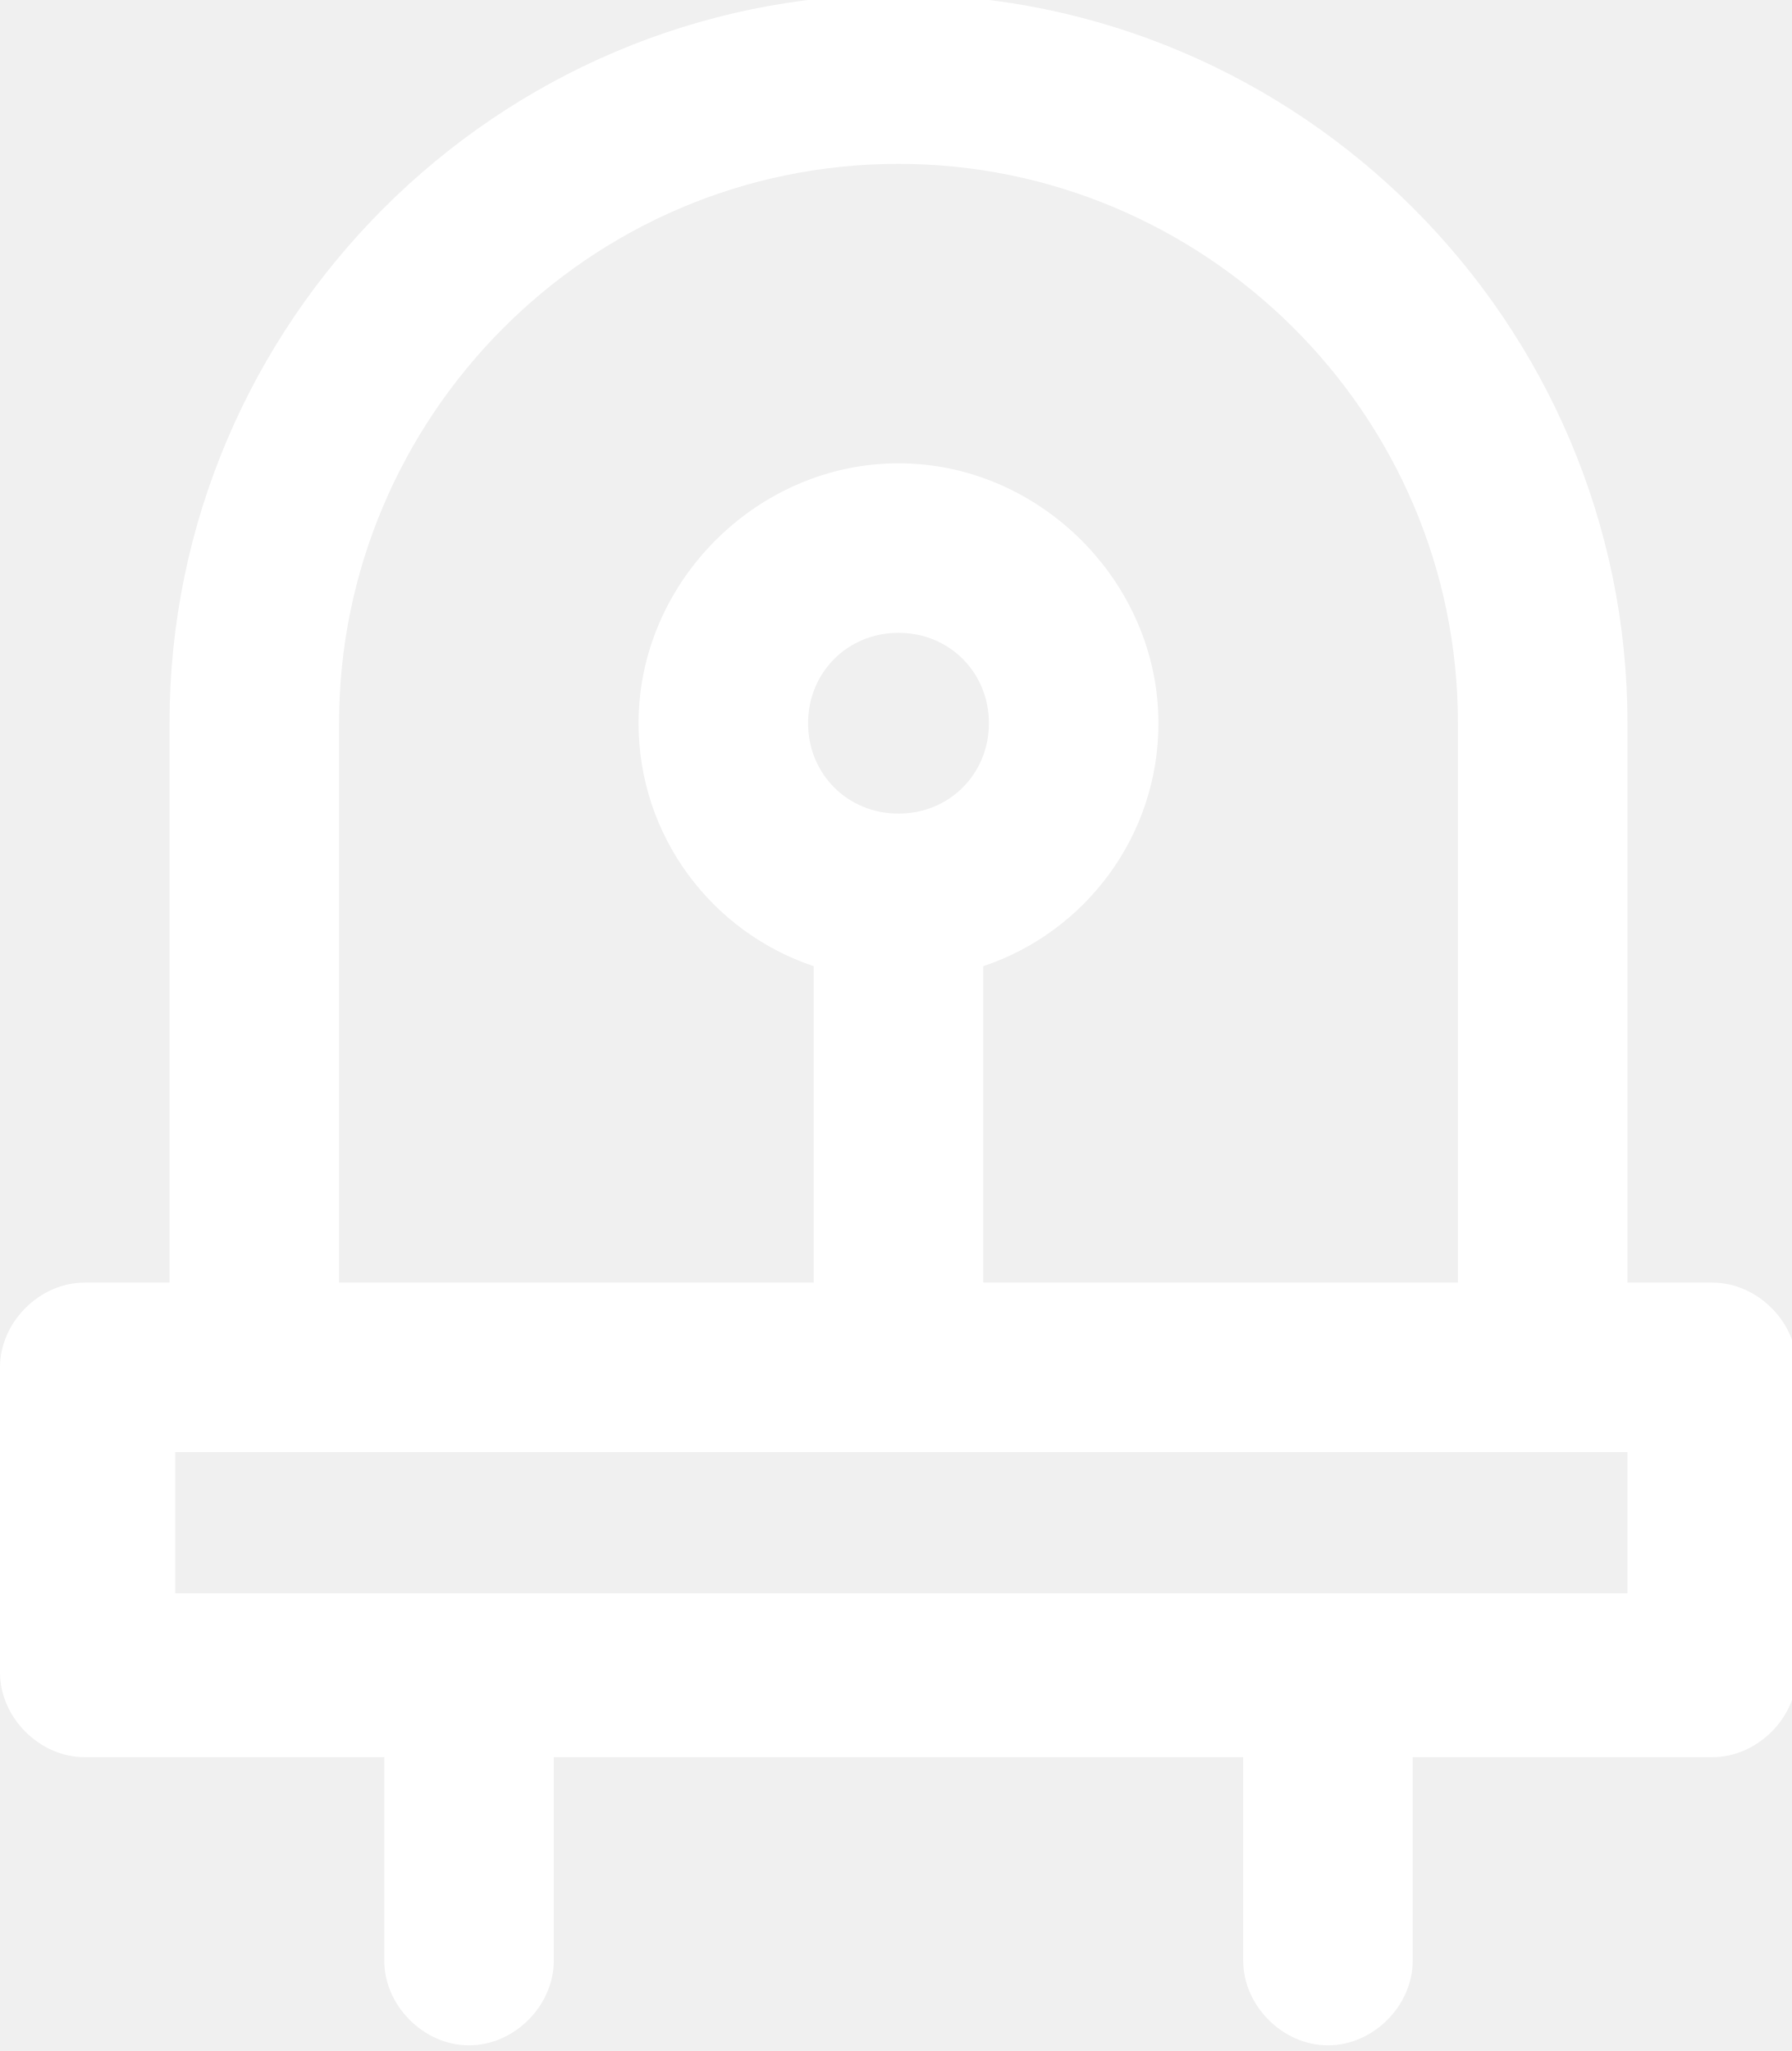
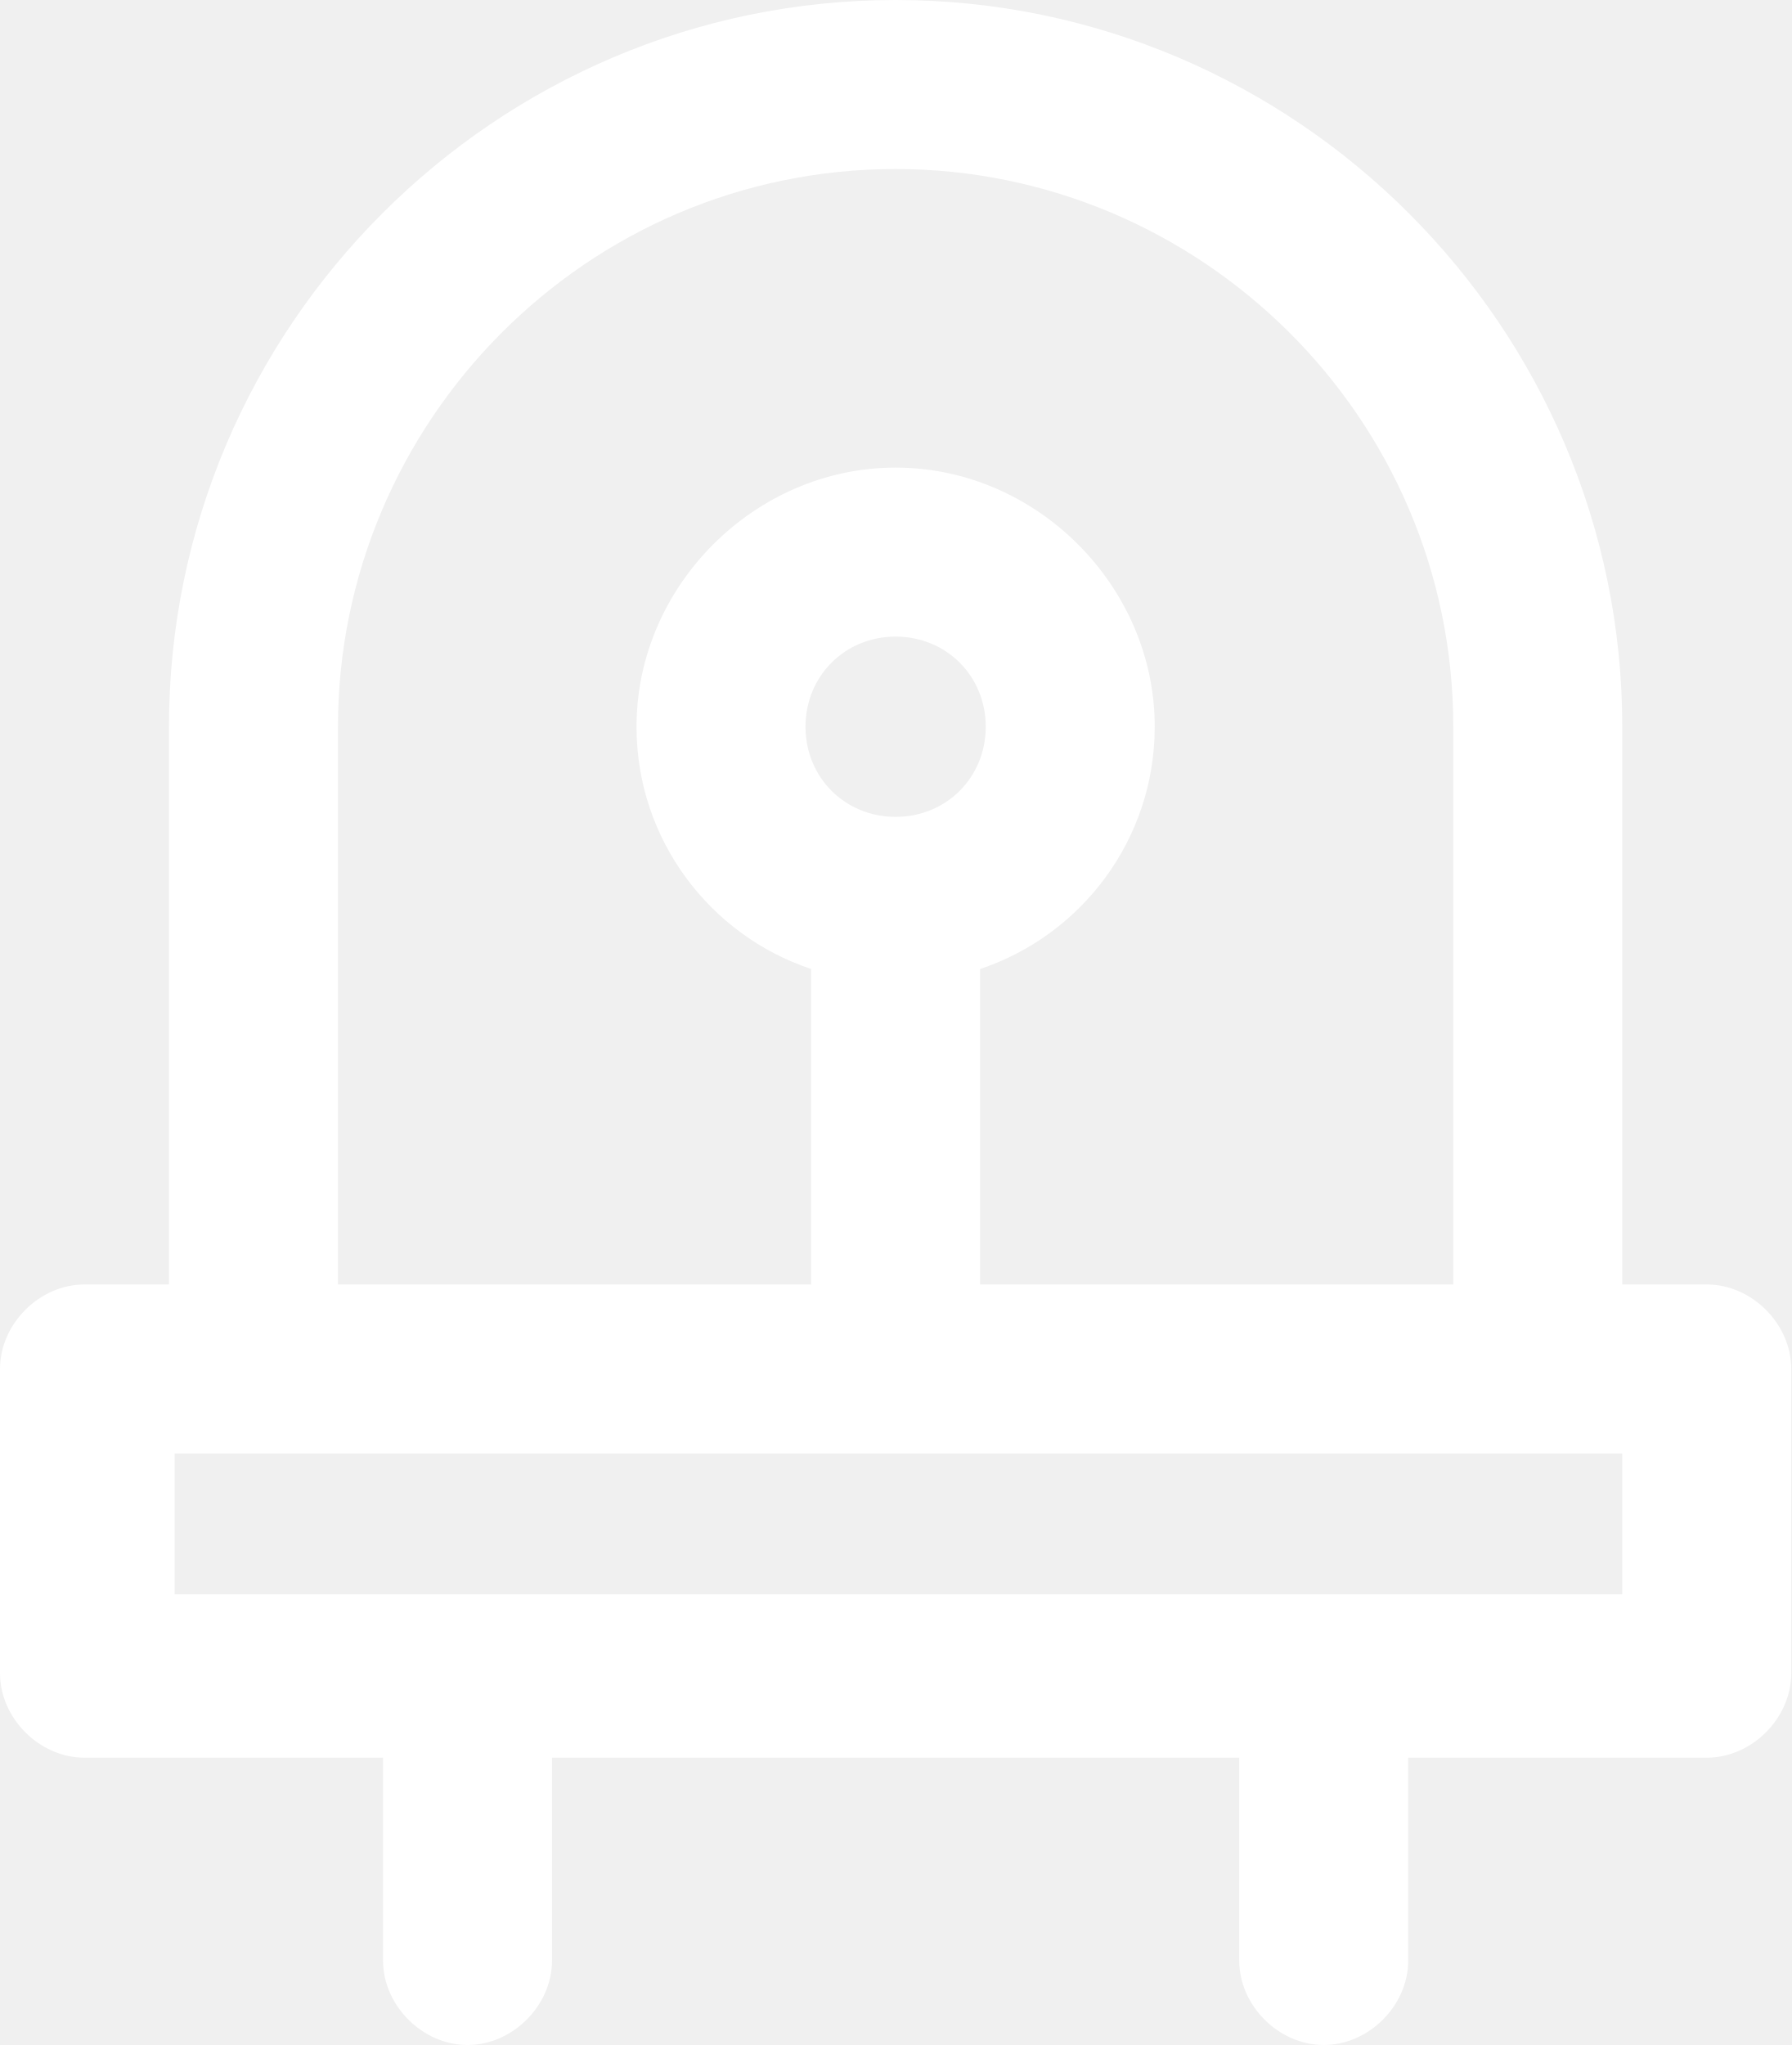
- <svg xmlns="http://www.w3.org/2000/svg" version="1.1" id="Layer_1" x="0px" y="0px" viewBox="-623.9 395.3 31.7 36.3" style="enable-background:new -623.9 395.3 31.7 36.3;" xml:space="preserve">
+ <svg xmlns="http://www.w3.org/2000/svg" version="1.1" id="Layer_1" x="0px" y="0px" viewBox="-1315.9 803.3 31.8 36.3" style="enable-background:new -1315.9 803.3 31.8 36.3;" xml:space="preserve">
  <style type="text/css">
	.st0{fill:#FFFFFF;}
</style>
-   <path class="st0" d="M-593.6,418h-1.5v-9.9c0-7.1-5.8-12.9-12.9-12.9c-7.1,0-12.9,5.8-12.9,12.9v9.9h-1.5c-0.8,0-1.5,0.7-1.5,1.5  v5.4c0,0.8,0.7,1.5,1.5,1.5h5.3v3.6c0,0.8,0.7,1.5,1.5,1.5s1.5-0.7,1.5-1.5v-3.6h12.2v3.6c0,0.8,0.7,1.5,1.5,1.5s1.5-0.7,1.5-1.5  v-3.6h5.3c0.8,0,1.5-0.7,1.5-1.5v-5.4C-592.1,418.7-592.8,418-593.6,418z M-617.9,408.1c0-5.4,4.4-9.9,9.9-9.9  c5.4,0,9.9,4.4,9.9,9.9v9.9h-8.4v-5.6c1.8-0.6,3.1-2.3,3.1-4.3c0-2.5-2.1-4.6-4.6-4.6c-2.5,0-4.6,2.1-4.6,4.6c0,2,1.3,3.7,3.1,4.3  v5.6h-8.4V408.1z M-608,409.7c-0.9,0-1.6-0.7-1.6-1.6c0-0.9,0.7-1.6,1.6-1.6c0.9,0,1.6,0.7,1.6,1.6  C-606.4,409-607.1,409.7-608,409.7z M-595.1,423.5h-25.7V421h25.7L-595.1,423.5L-595.1,423.5z" />
+   <path class="st0" d="M-1285.6,826.1h-1.5v-9.9c0-7.1-5.8-12.9-12.9-12.9c-7.1,0-12.9,5.8-12.9,12.9v9.9h-1.5c-0.8,0-1.5,0.7-1.5,1.5  v5.4c0,0.8,0.7,1.5,1.5,1.5h5.3v3.6c0,0.8,0.7,1.5,1.5,1.5c0.8,0,1.5-0.7,1.5-1.5v-3.6h12.2v3.6c0,0.8,0.7,1.5,1.5,1.5  s1.5-0.7,1.5-1.5v-3.6h5.3c0.8,0,1.5-0.7,1.5-1.5v-5.4C-1284.1,826.8-1284.8,826.1-1285.6,826.1z M-1309.9,816.2  c0-5.4,4.4-9.9,9.9-9.9c5.4,0,9.9,4.4,9.9,9.9v9.9h-8.4v-5.6c1.8-0.6,3.1-2.3,3.1-4.3c0-2.5-2.1-4.6-4.6-4.6s-4.6,2.1-4.6,4.6  c0,2,1.3,3.7,3.1,4.3v5.6h-8.4V816.2z M-1300,817.8c-0.9,0-1.6-0.7-1.6-1.6c0-0.9,0.7-1.6,1.6-1.6c0.9,0,1.6,0.7,1.6,1.6  C-1298.4,817.1-1299.1,817.8-1300,817.8z M-1287.1,831.6h-25.7v-2.5h25.7V831.6L-1287.1,831.6z" />
</svg>
